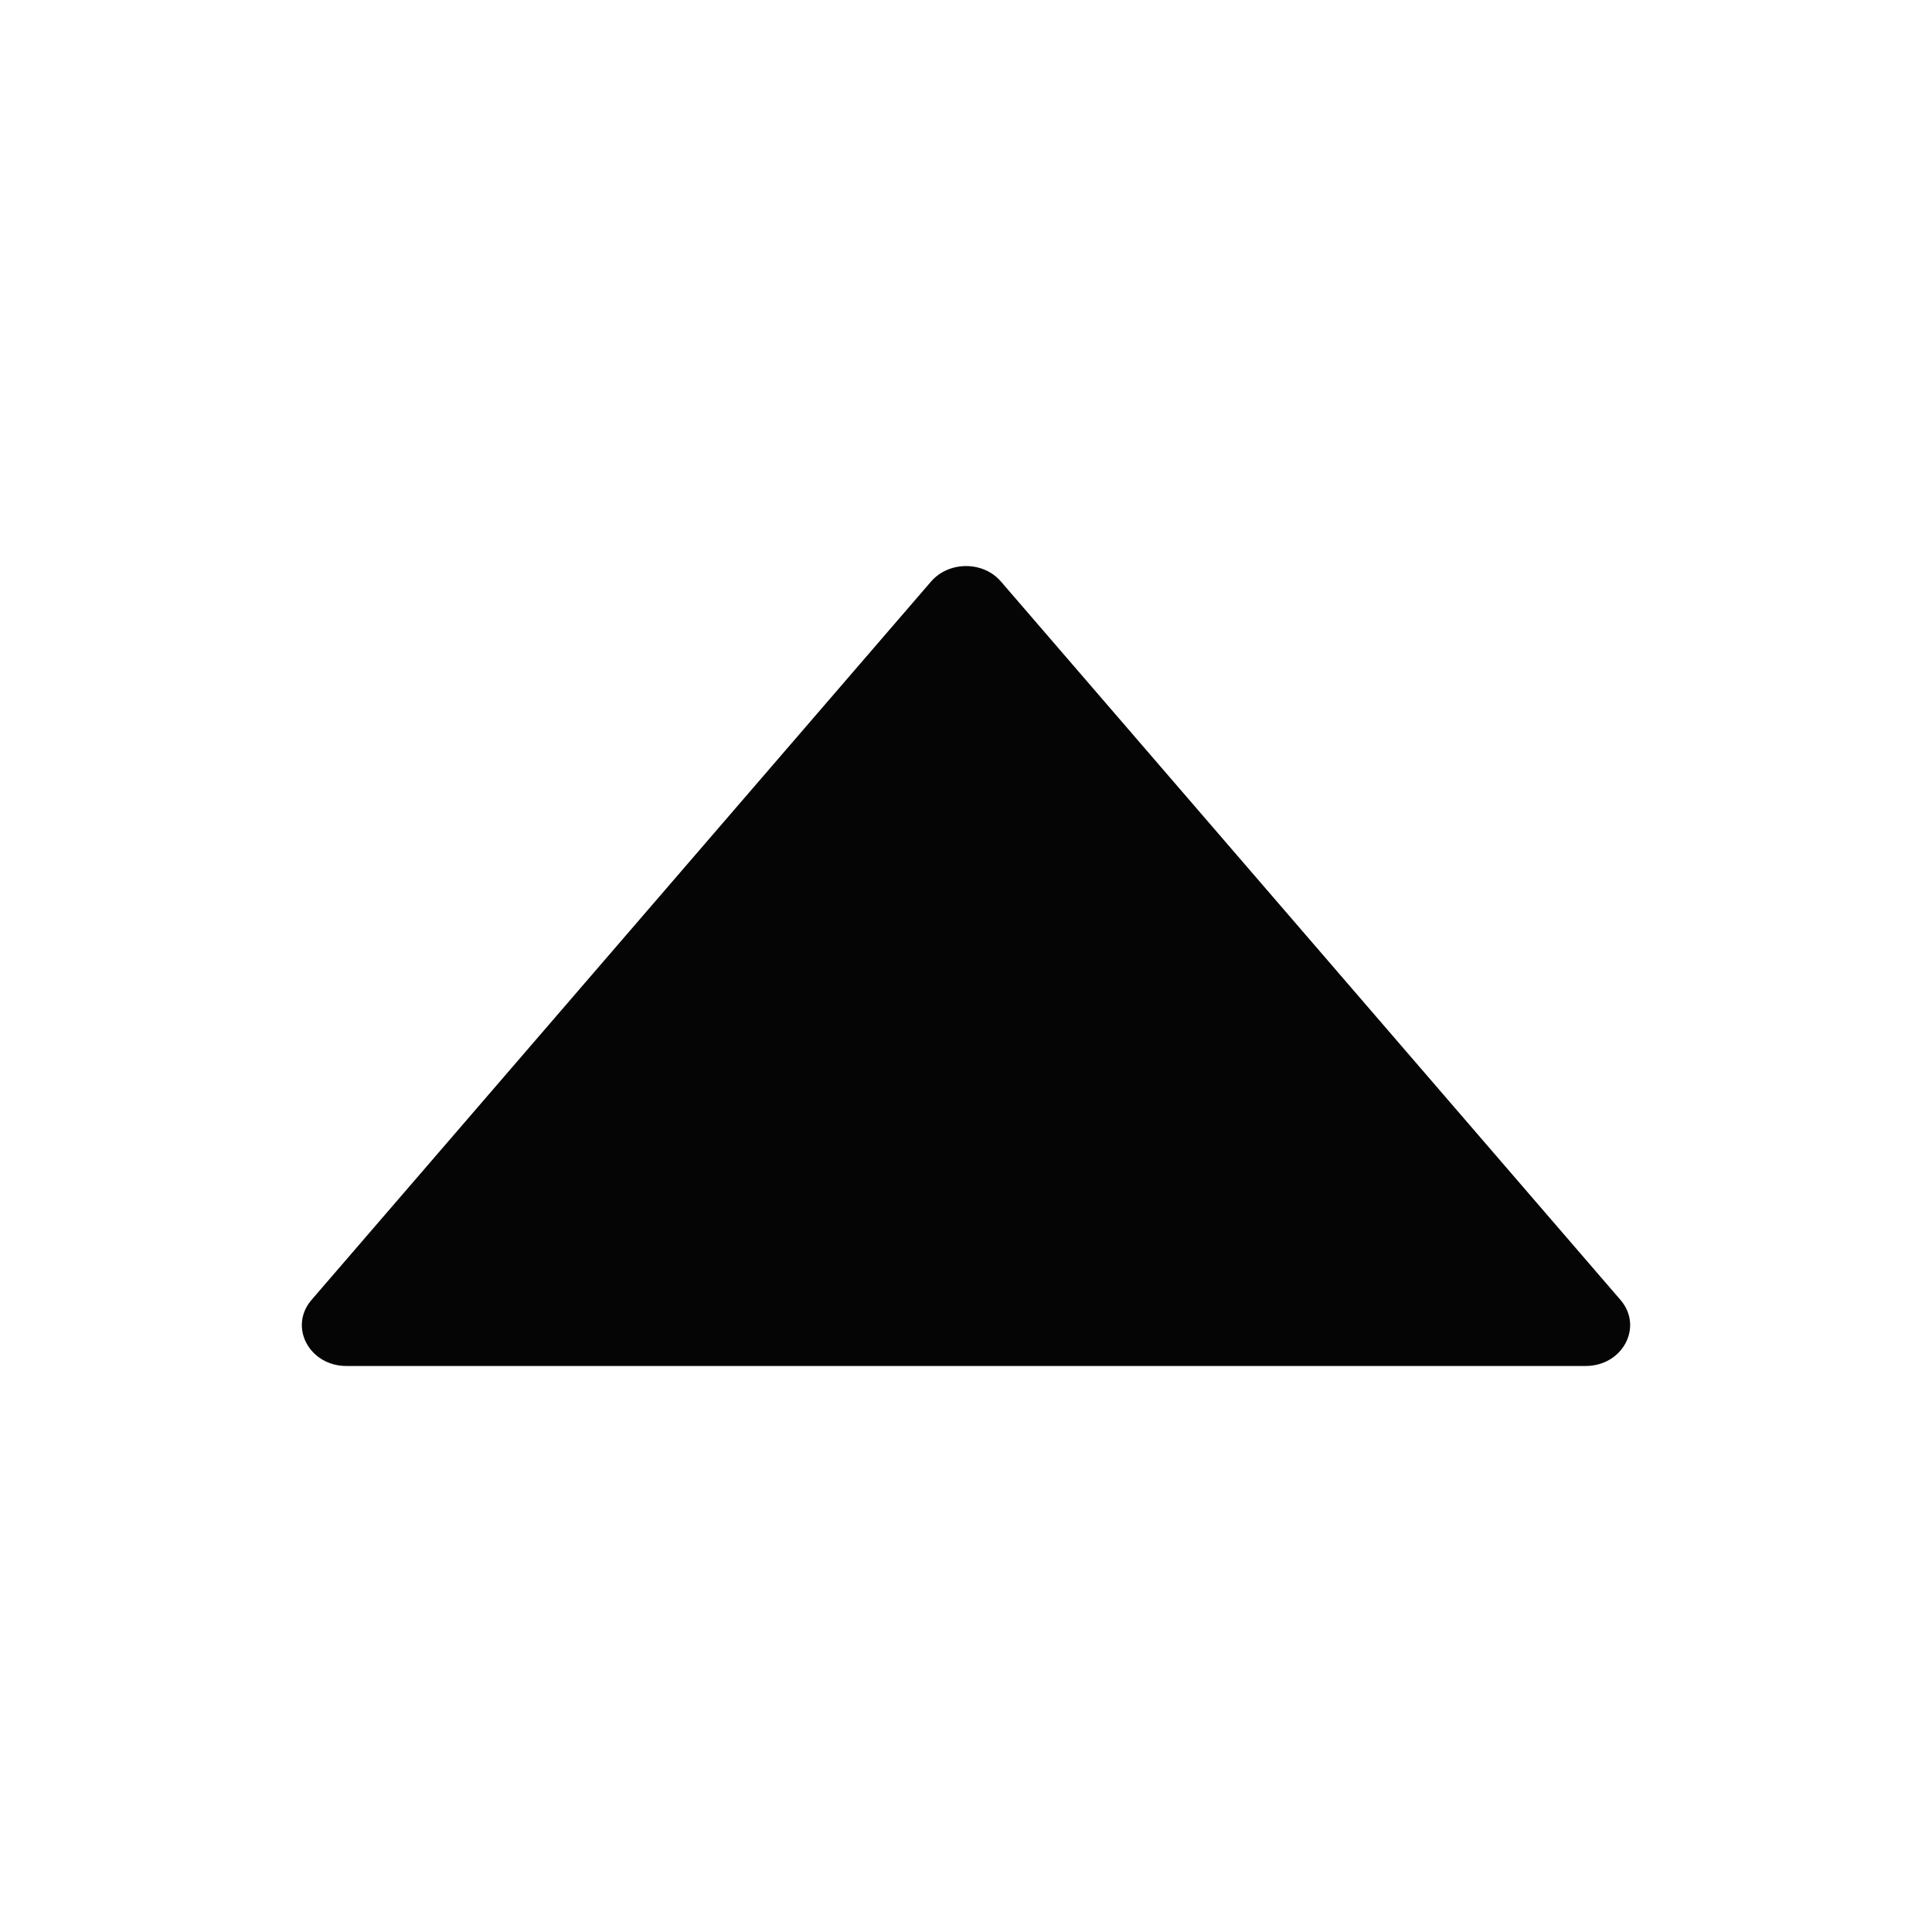
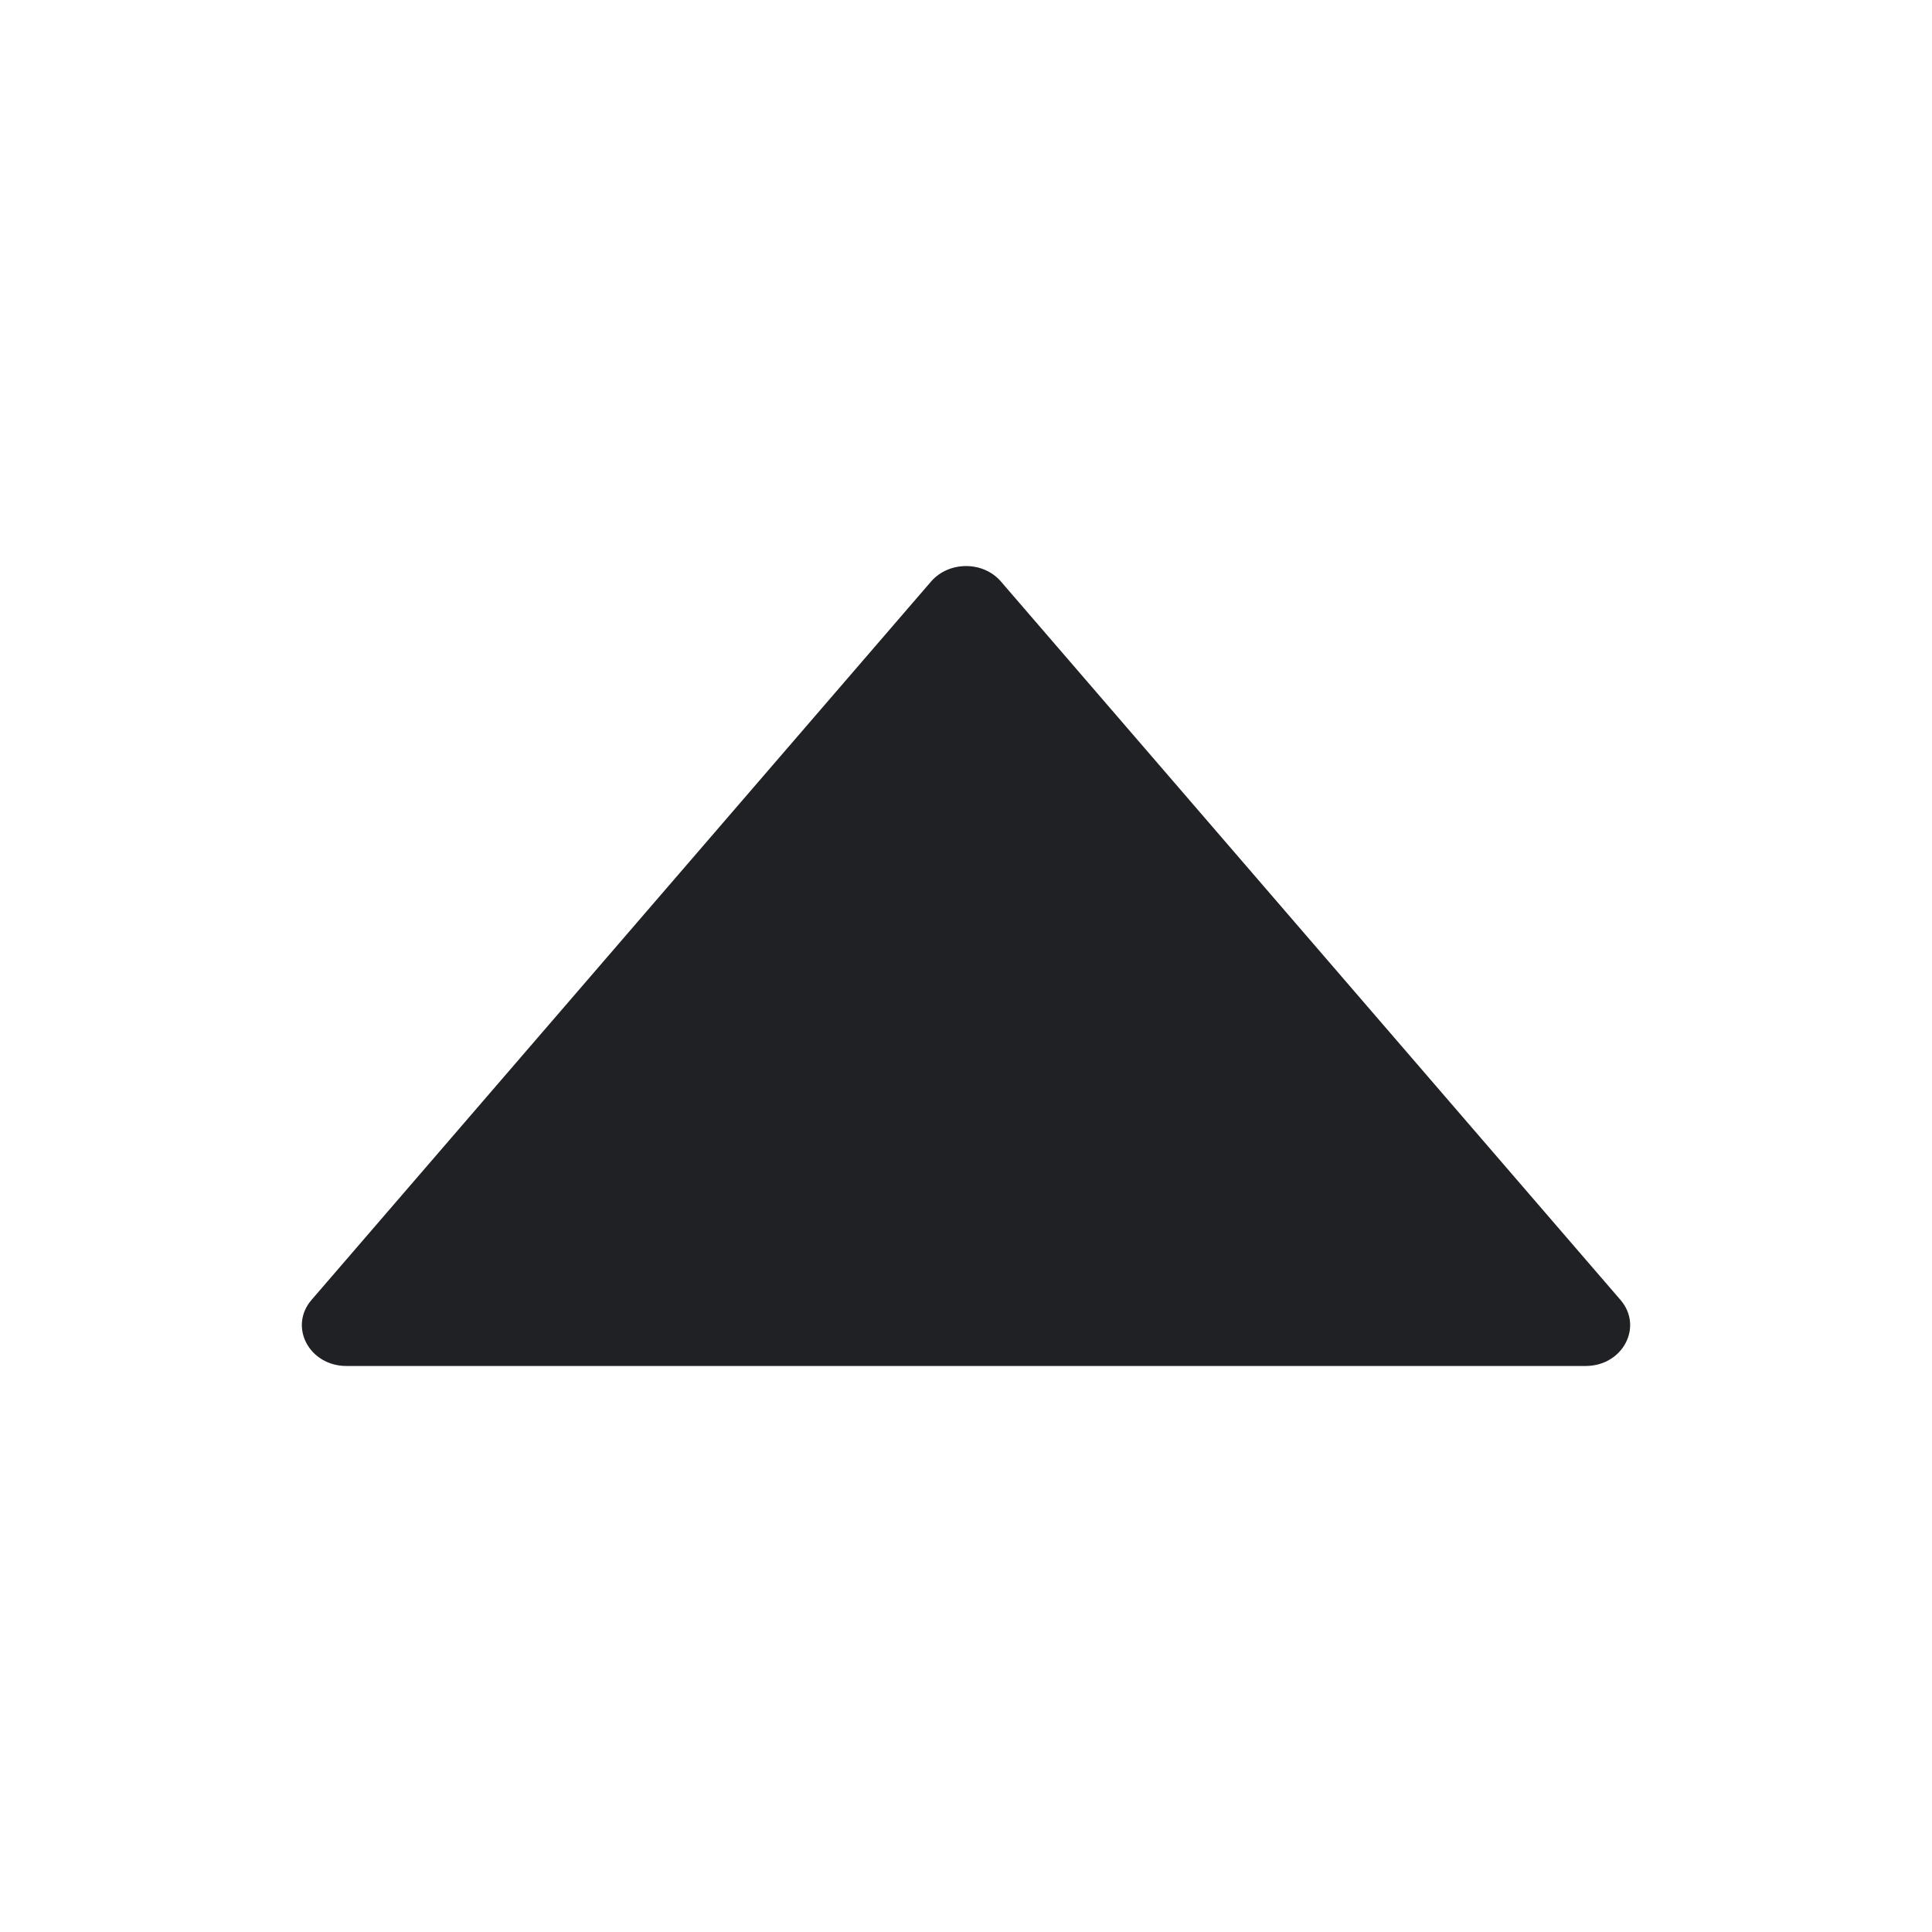
- <svg xmlns="http://www.w3.org/2000/svg" stroke="currentColor" fill="#050505" stroke-width="0" viewBox="0 0 1024 1024" height="1em" width="1em">
+ <svg xmlns="http://www.w3.org/2000/svg" stroke="currentColor" fill="#202124" stroke-width="0" viewBox="0 0 1024 1024" height="1em" width="1em">
  <path d="M858.9 689L530.5 308.2c-9.4-10.9-27.5-10.9-37 0L165.1 689c-12.2 14.2-1.2 35 18.5 35h656.8c19.7 0 30.7-20.8 18.5-35z" />
</svg>
